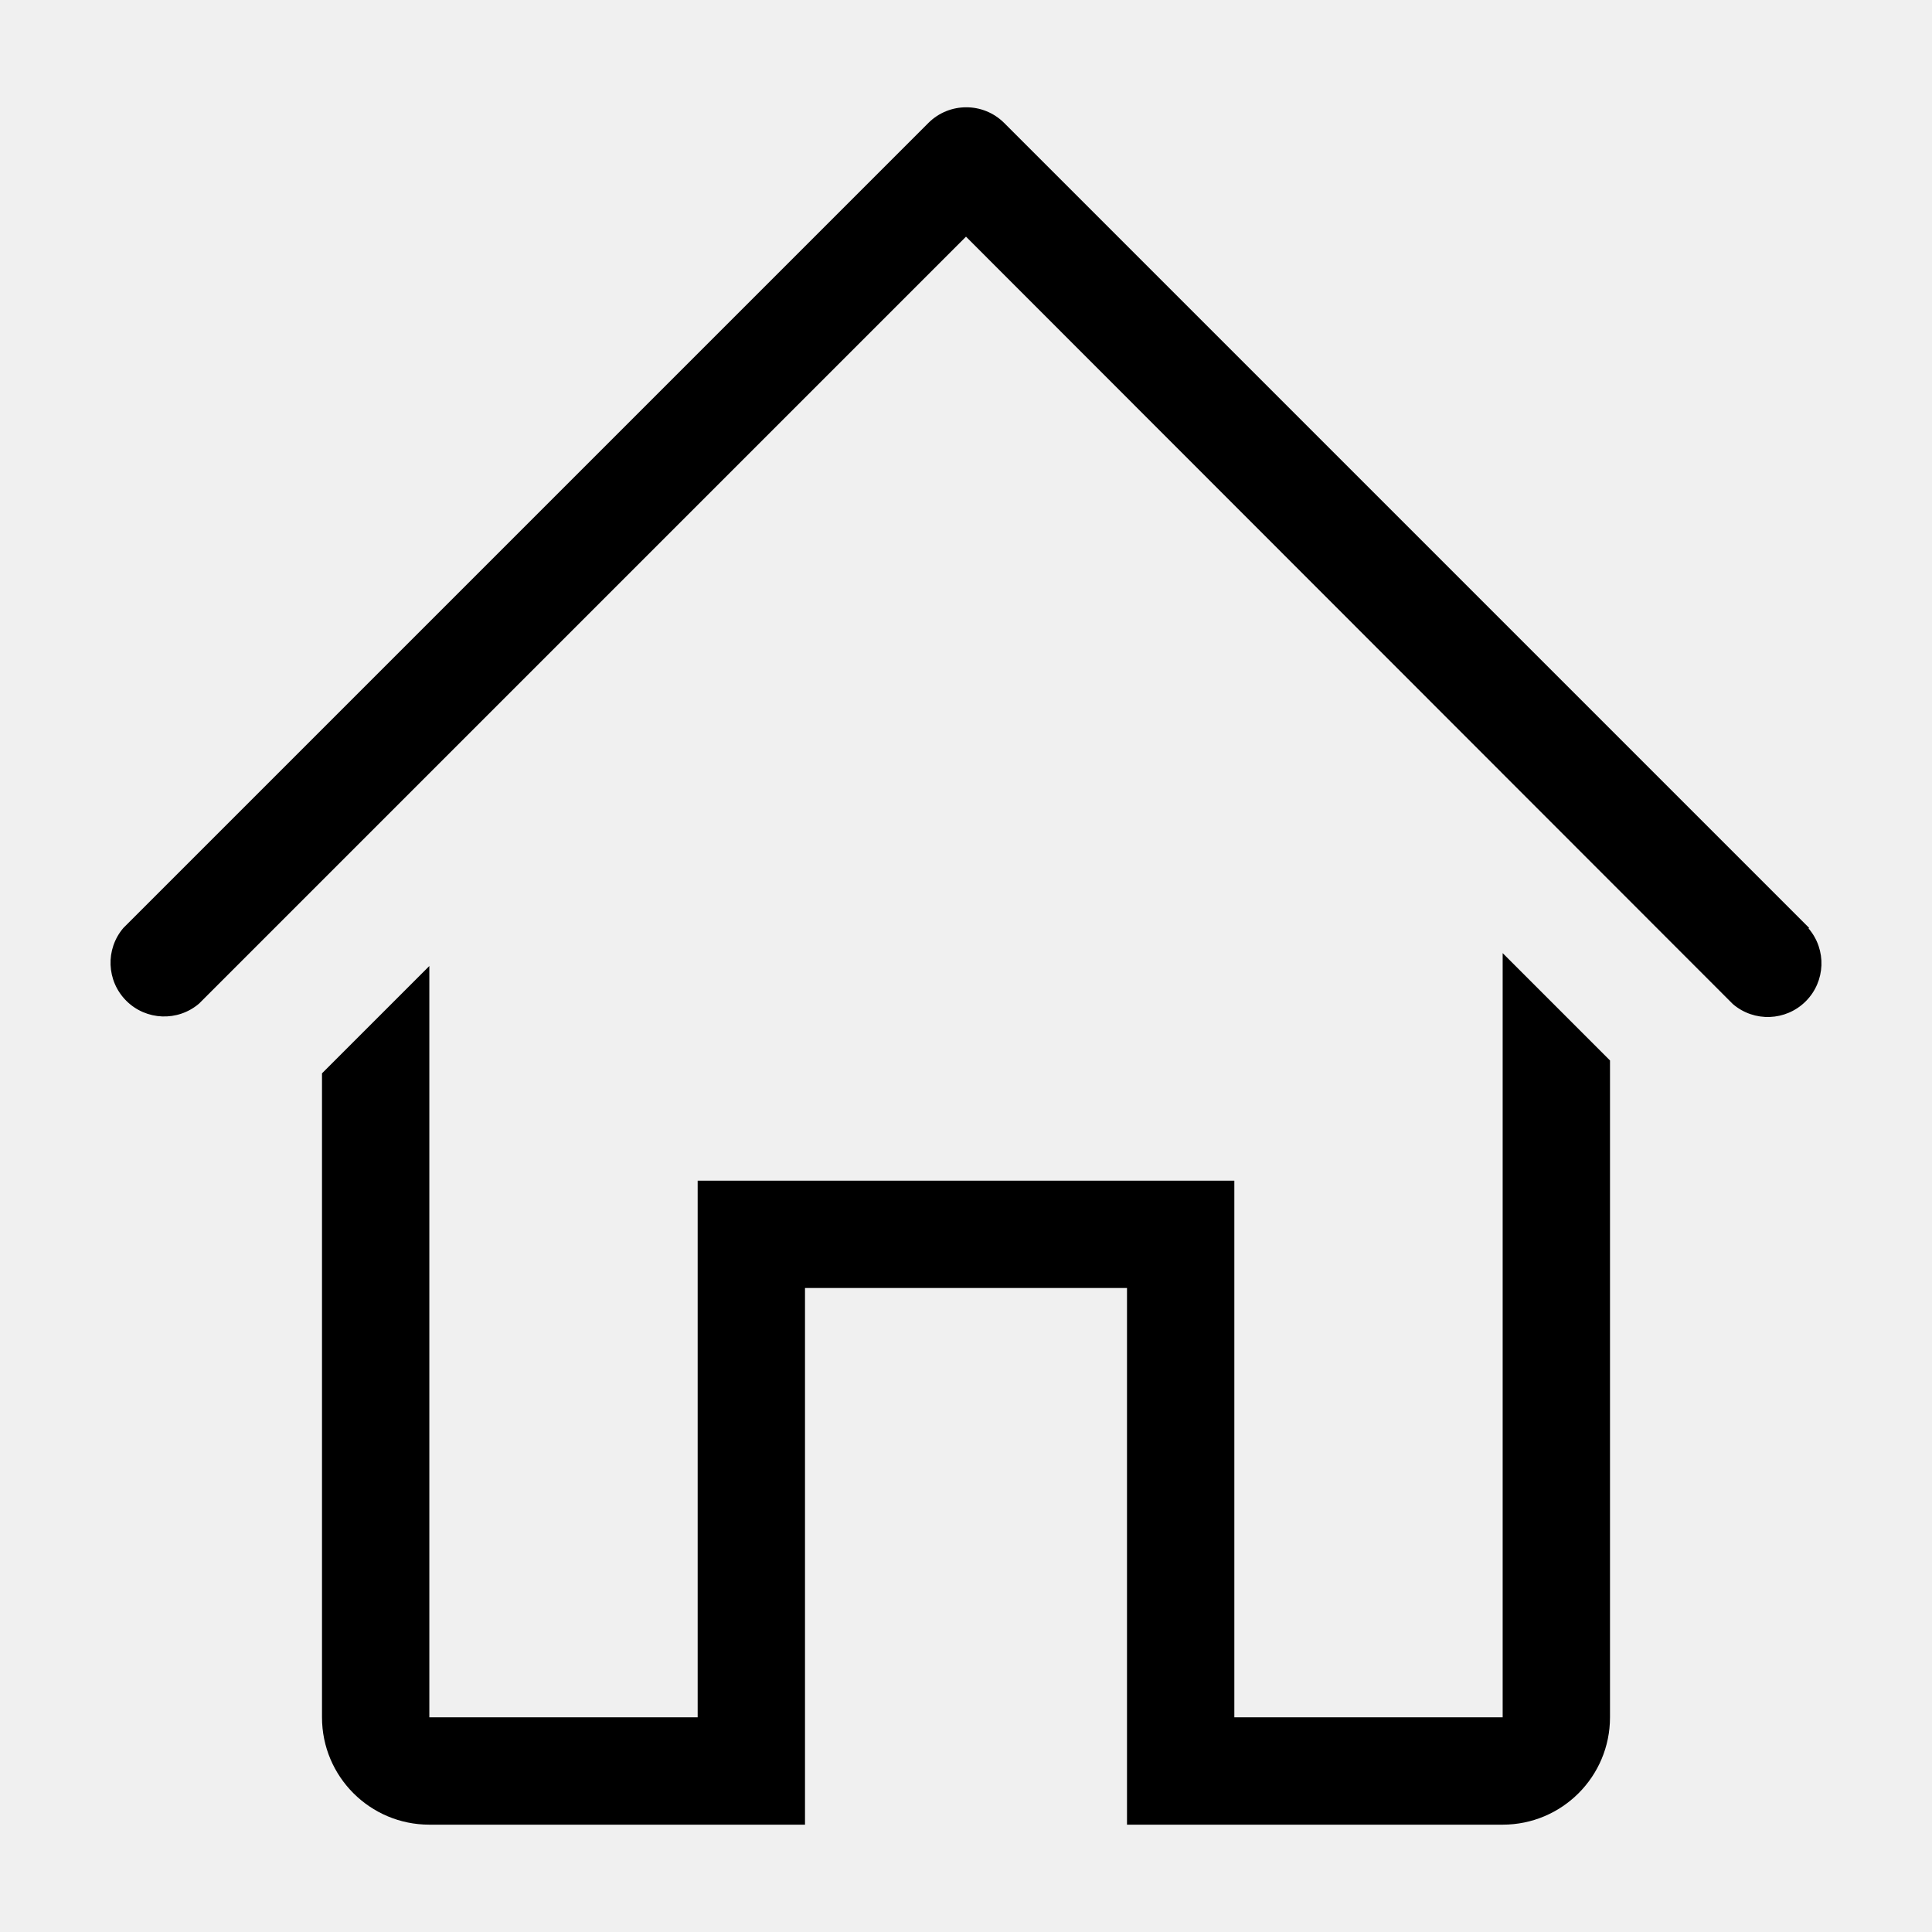
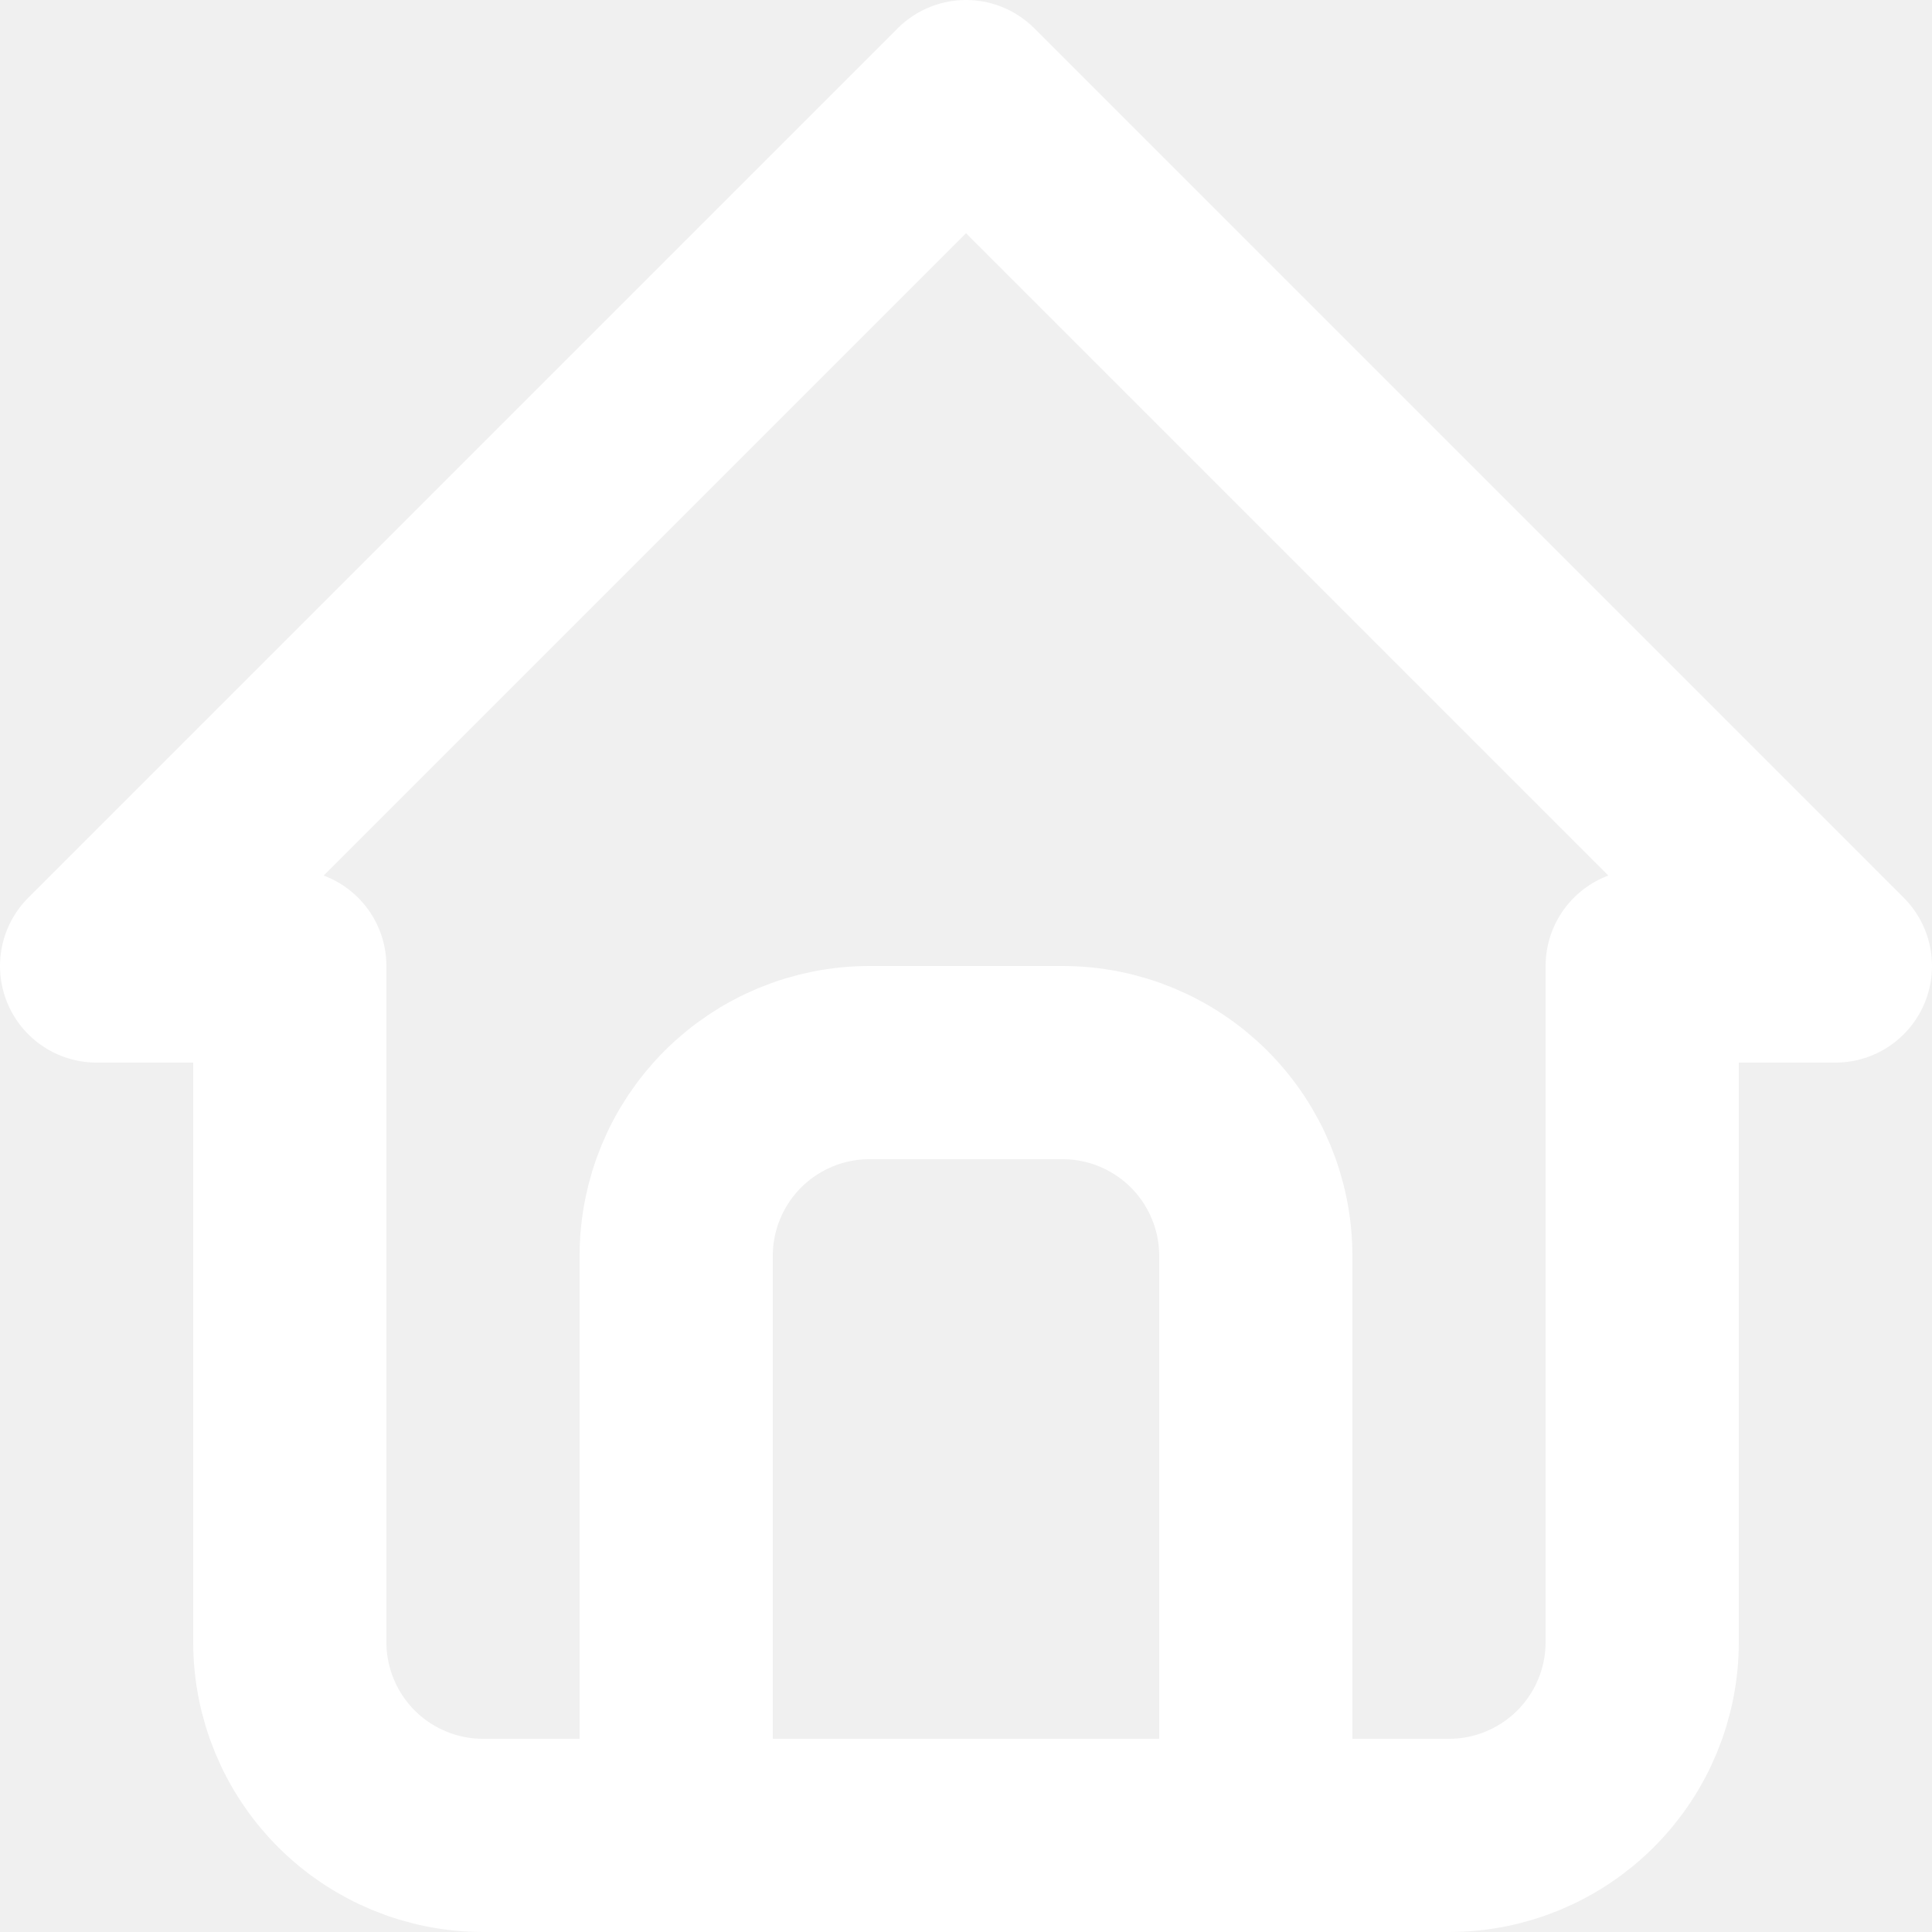
- <svg xmlns="http://www.w3.org/2000/svg" fill="#000000" width="800px" height="800px" viewBox="0 0 36 36" version="1.1" preserveAspectRatio="xMidYMid meet">
-   <path class="clr-i-outline clr-i-outline-path-1" d="M33.71,17.29l-15-15a1,1,0,0,0-1.41,0l-15,15a1,1,0,0,0,1.41,1.41L18,4.41,32.29,18.71a1,1,0,0,0,1.41-1.41Z" />
-   <path class="clr-i-outline clr-i-outline-path-2" d="M28,32h-5V22H13V32H8V18L6,20V32a2,2,0,0,0,2,2h7V24h6V34h7a2,2,0,0,0,2-2V19.76l-2-2Z" />
-   <rect x="0" y="0" width="36" height="36" fill-opacity="0" />
+ <svg xmlns="http://www.w3.org/2000/svg" width="20" height="20" viewBox="0 0 20 20" fill="none">
+   <path d="M3 10H1L10 1L19 10H17M3 10V17C3 17.53 3.211 18.039 3.586 18.414C3.961 18.789 4.47 19 5 19H15C15.53 19 16.039 18.789 16.414 18.414C16.789 18.039 17 17.53 17 17V10" stroke="white" stroke-width="2" stroke-linecap="round" stroke-linejoin="round" />
+   <path d="M7 19V13C7 12.47 7.211 11.961 7.586 11.586C7.961 11.211 8.47 11 9 11H11C11.53 11 12.039 11.211 12.414 11.586C12.789 11.961 13 12.47 13 13V19" stroke="white" stroke-width="2" stroke-linecap="round" stroke-linejoin="round" />
</svg>
